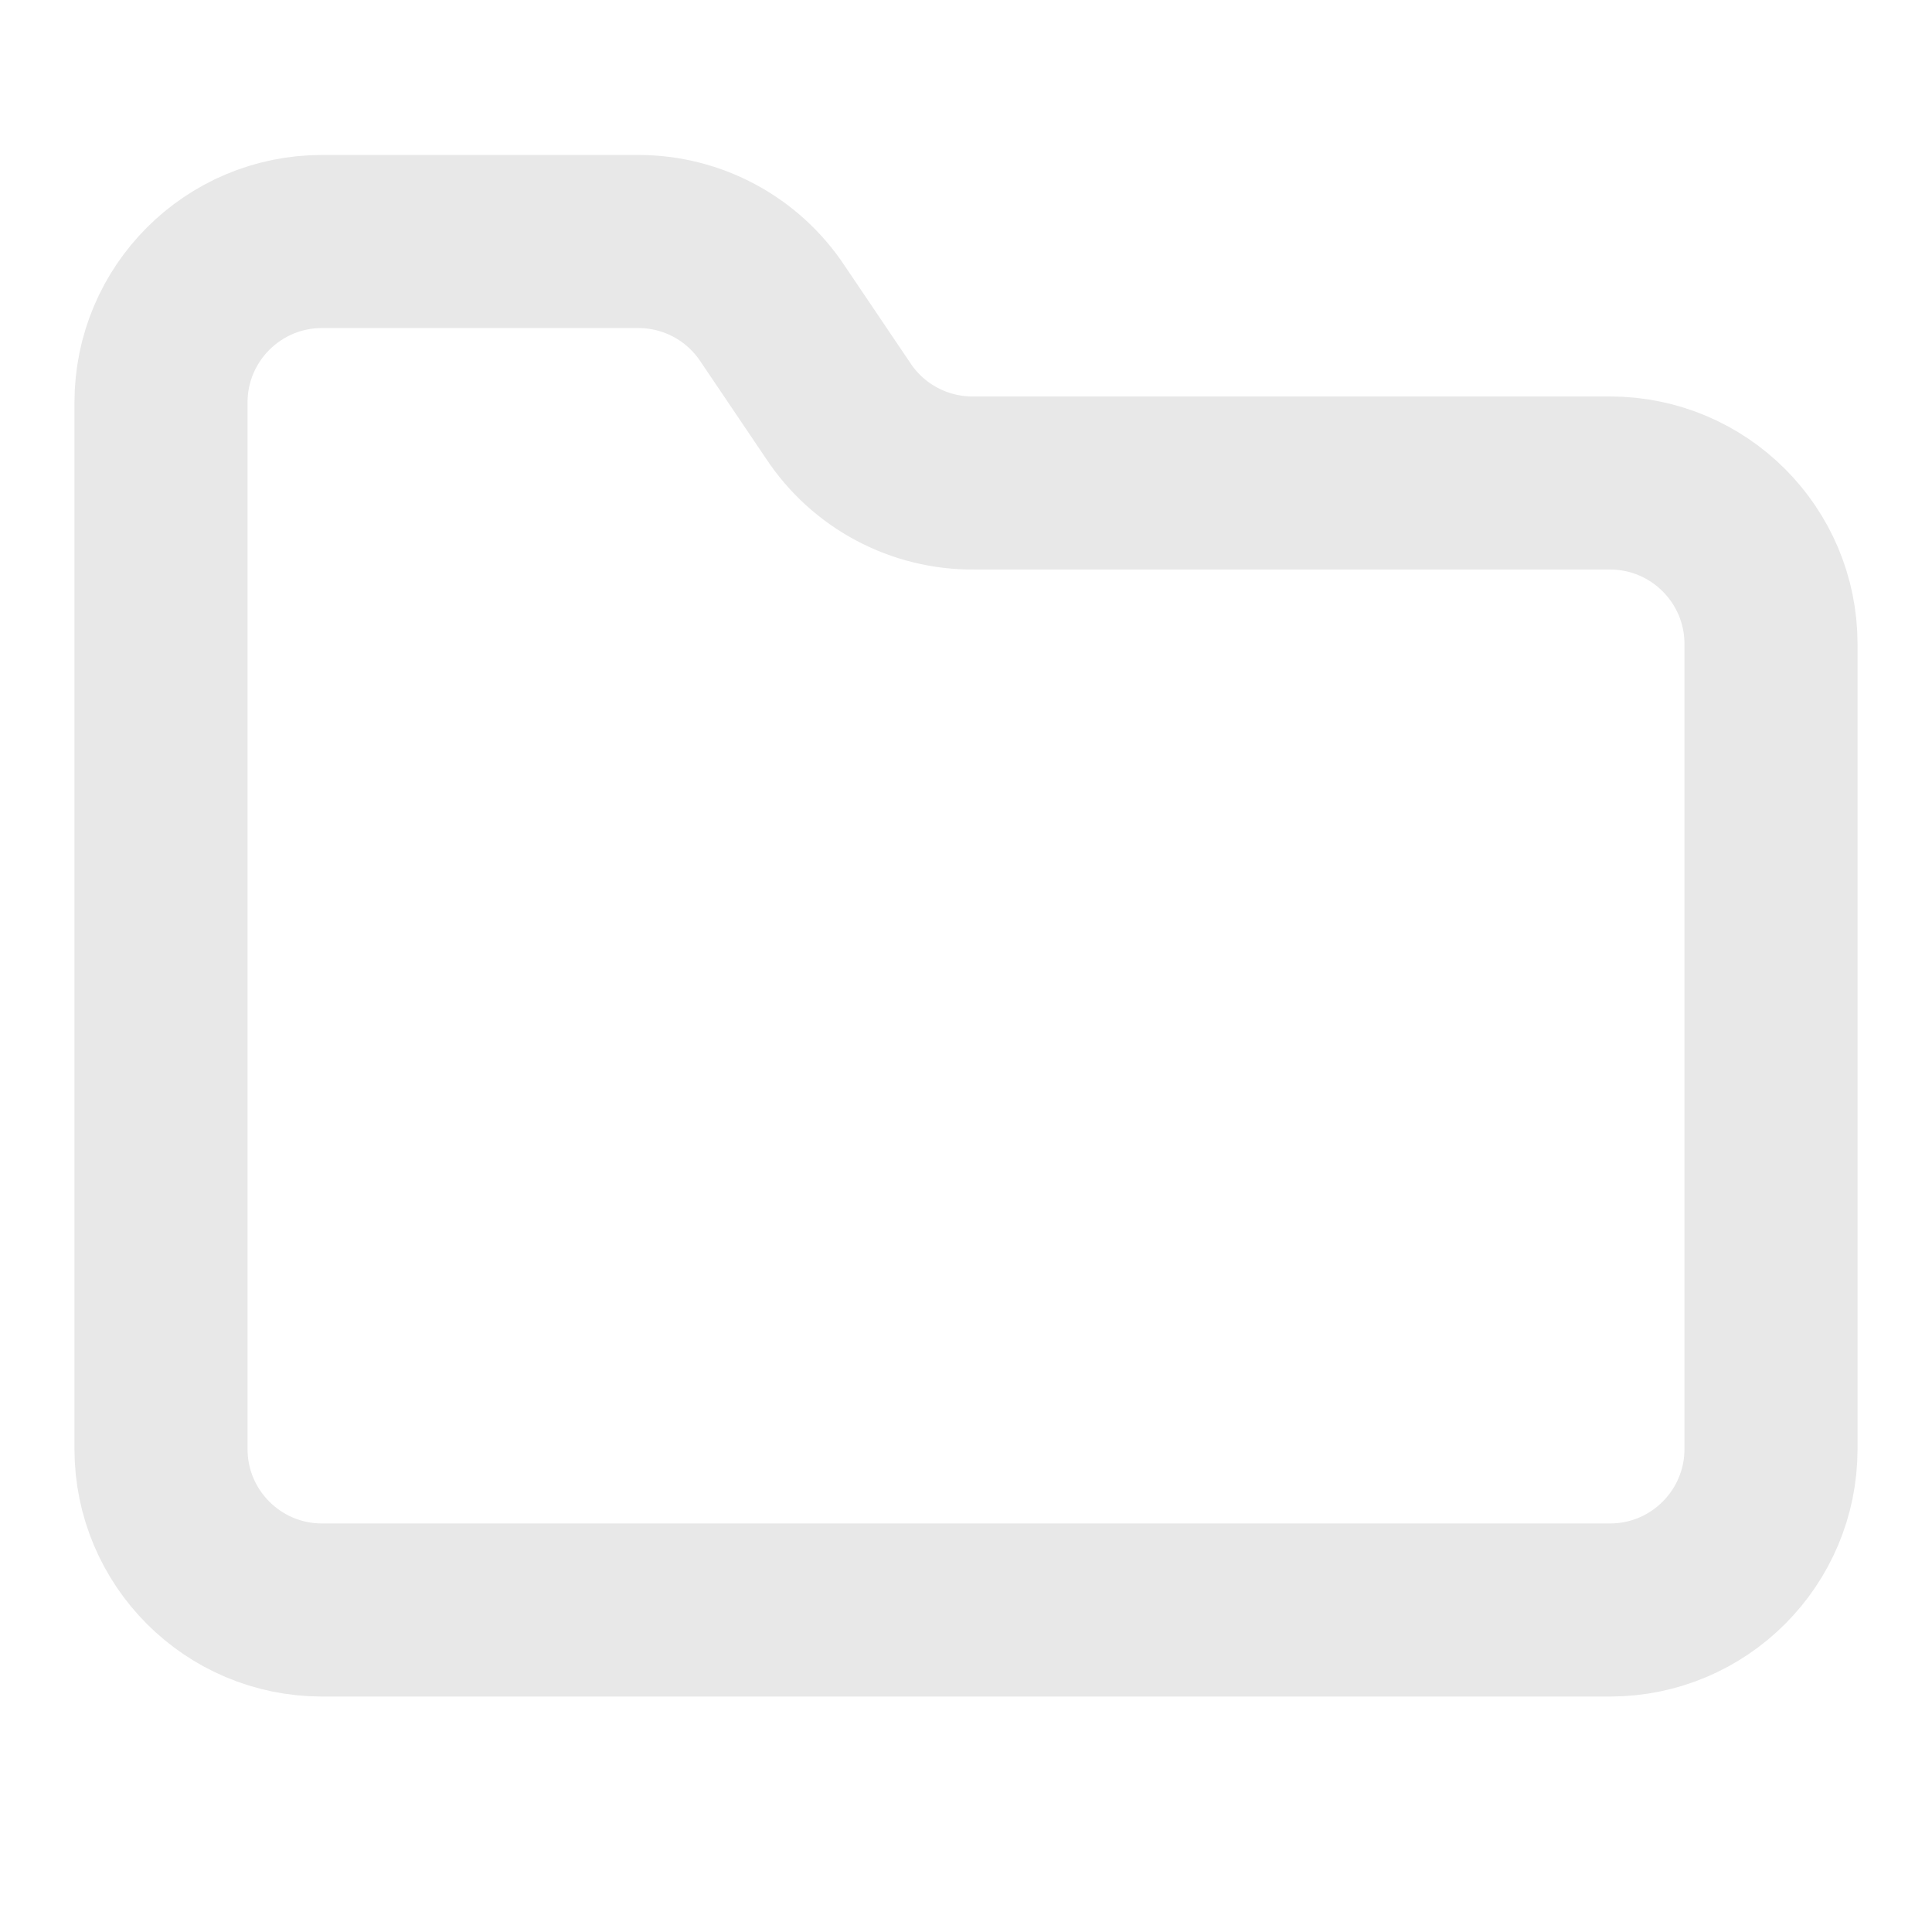
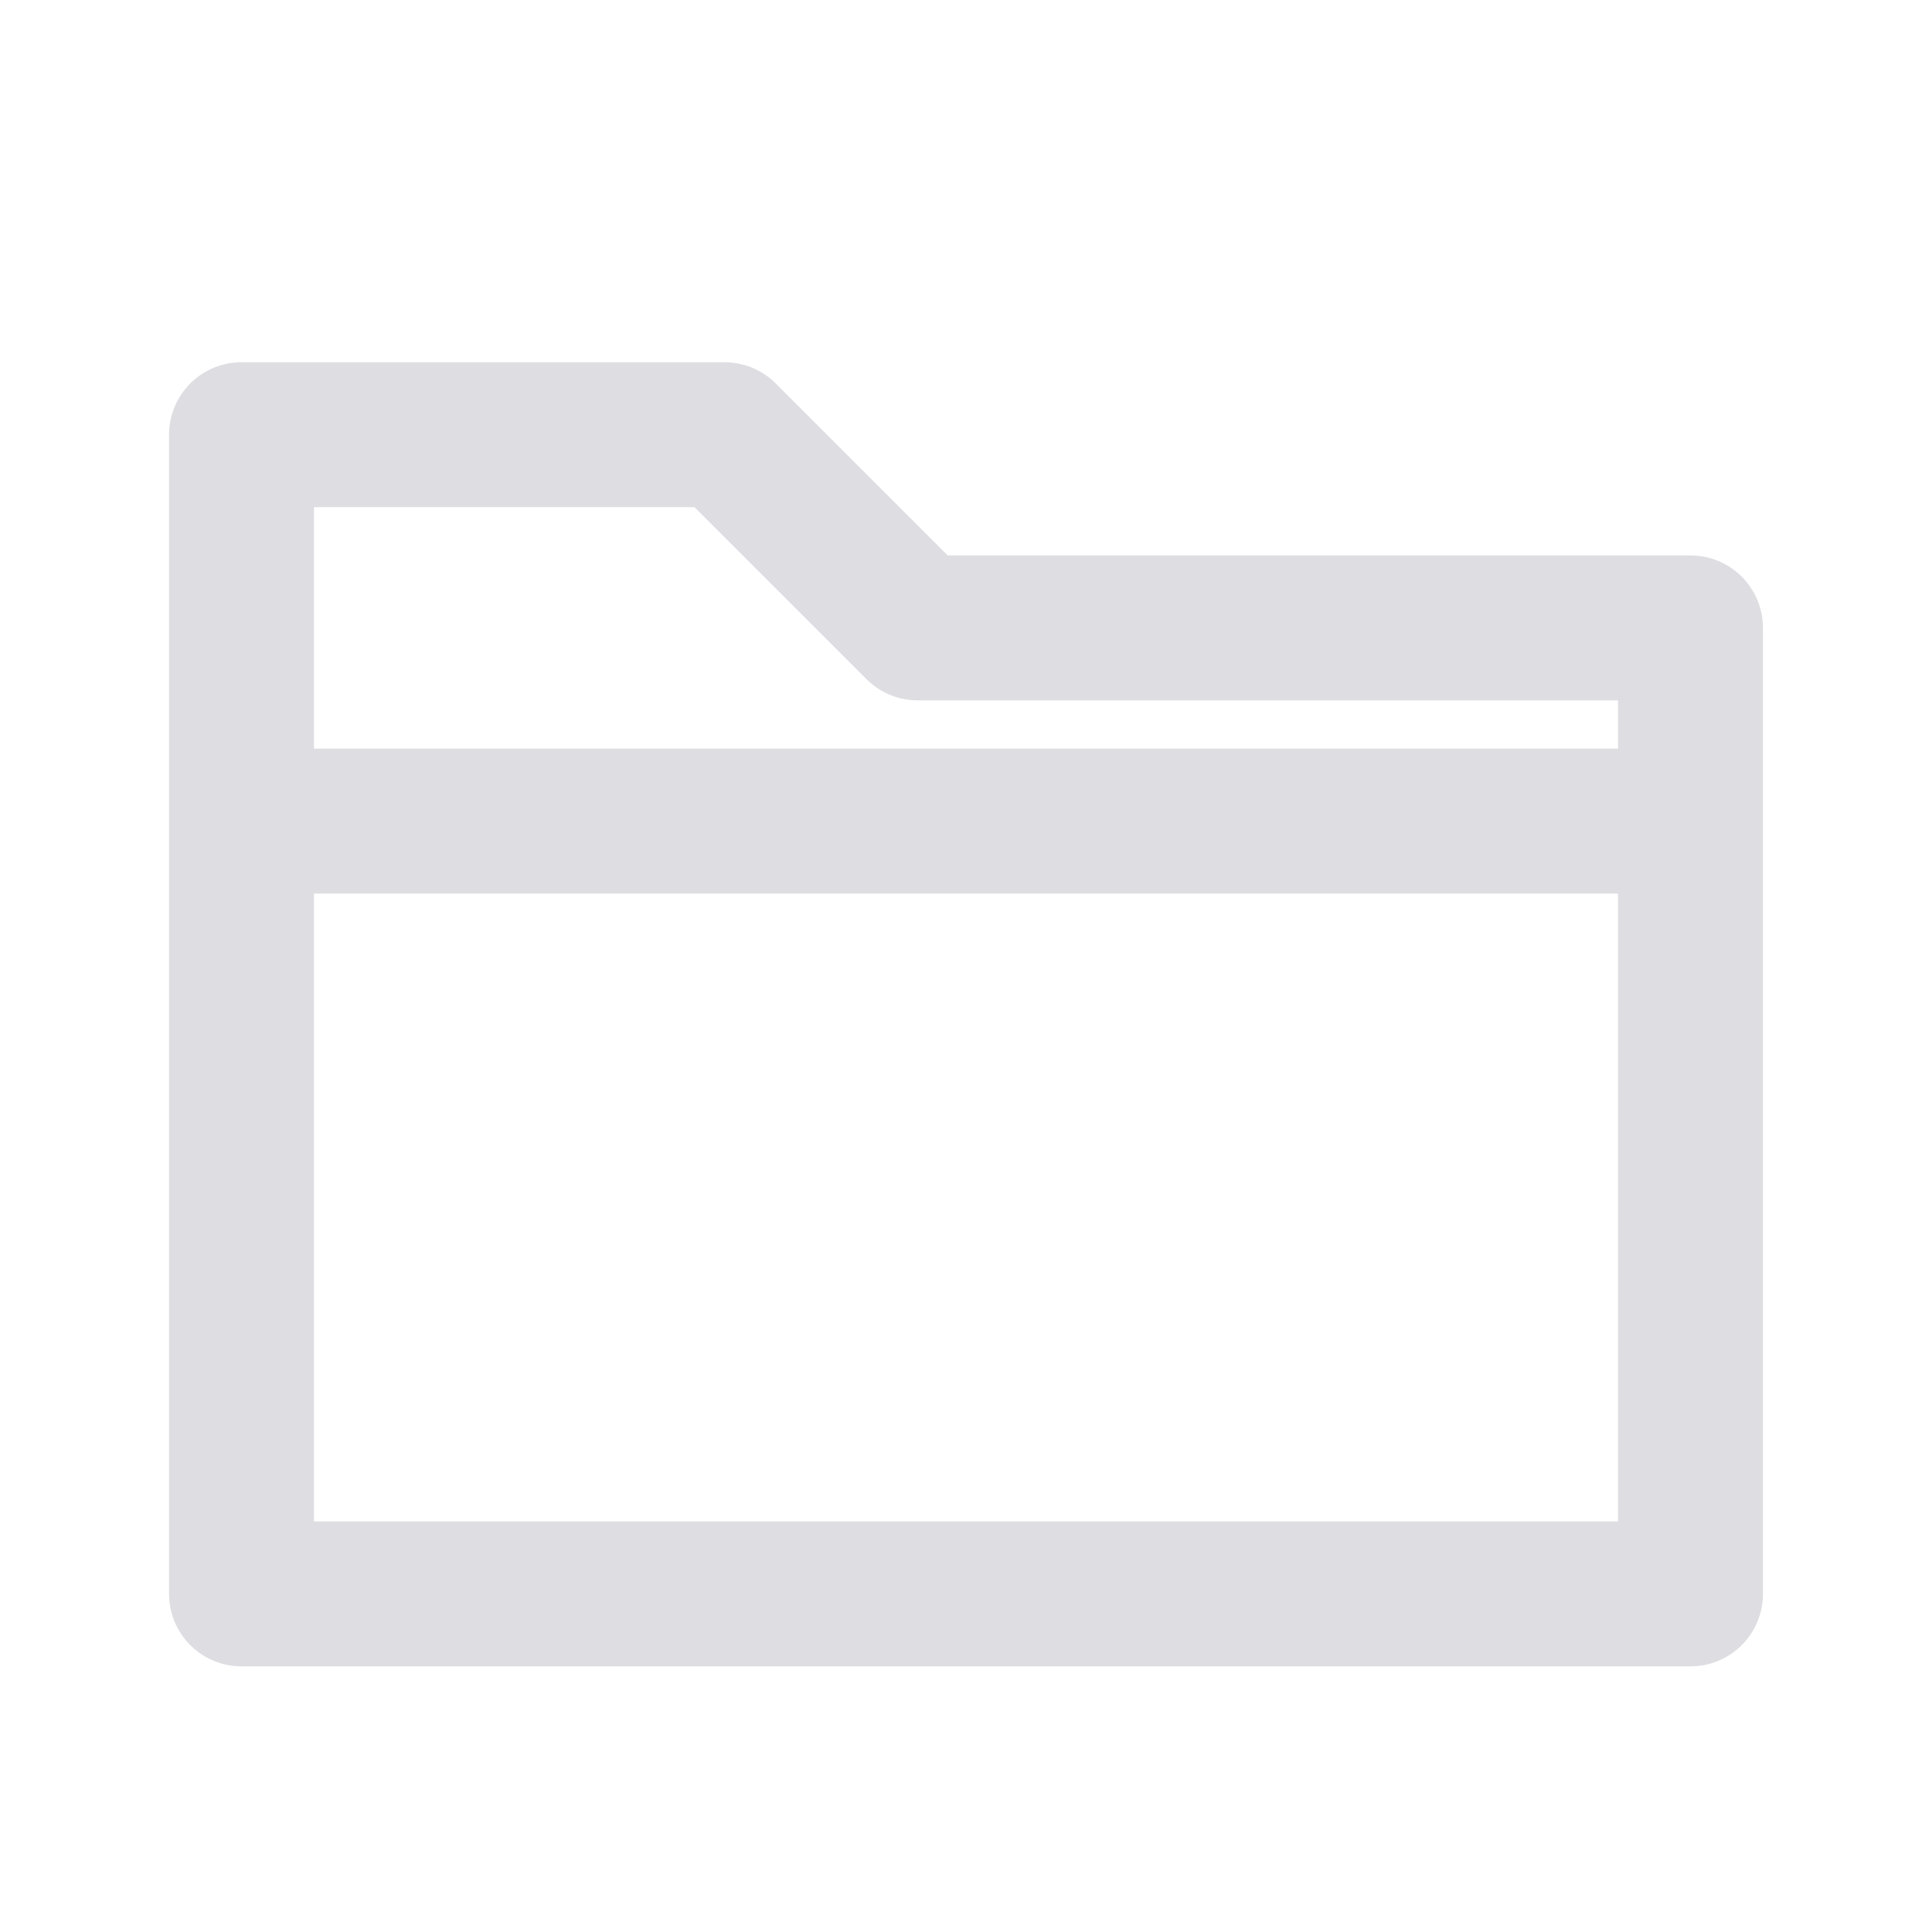
- <svg xmlns="http://www.w3.org/2000/svg" width="24" height="24" viewBox="0 0 24 24" fill="none" stroke="#E8E8E8" stroke-width="2.15" stroke-linecap="round" stroke-linejoin="round" class="lucide lucide-folder-icon lucide-folder">
-   <path d="M20 20a2 2 0 0 0 2-2V8a2 2 0 0 0-2-2h-7.9a2 2 0 0 1-1.69-.9L9.6 3.9A2 2 0 0 0 7.93 3H4a2 2 0 0 0-2 2v13a2 2 0 0 0 2 2Z" />
+ <svg xmlns="http://www.w3.org/2000/svg" width="20" height="20" viewBox="0 0 20 20" fill="none" stroke="#DDDDE2" stroke-width="1.5" stroke-linecap="round" stroke-linejoin="round">
+   <path d="M2.5 6.5V4.5h5l2 2h8v10h-15z M2.5 8.5h15" />
</svg>
